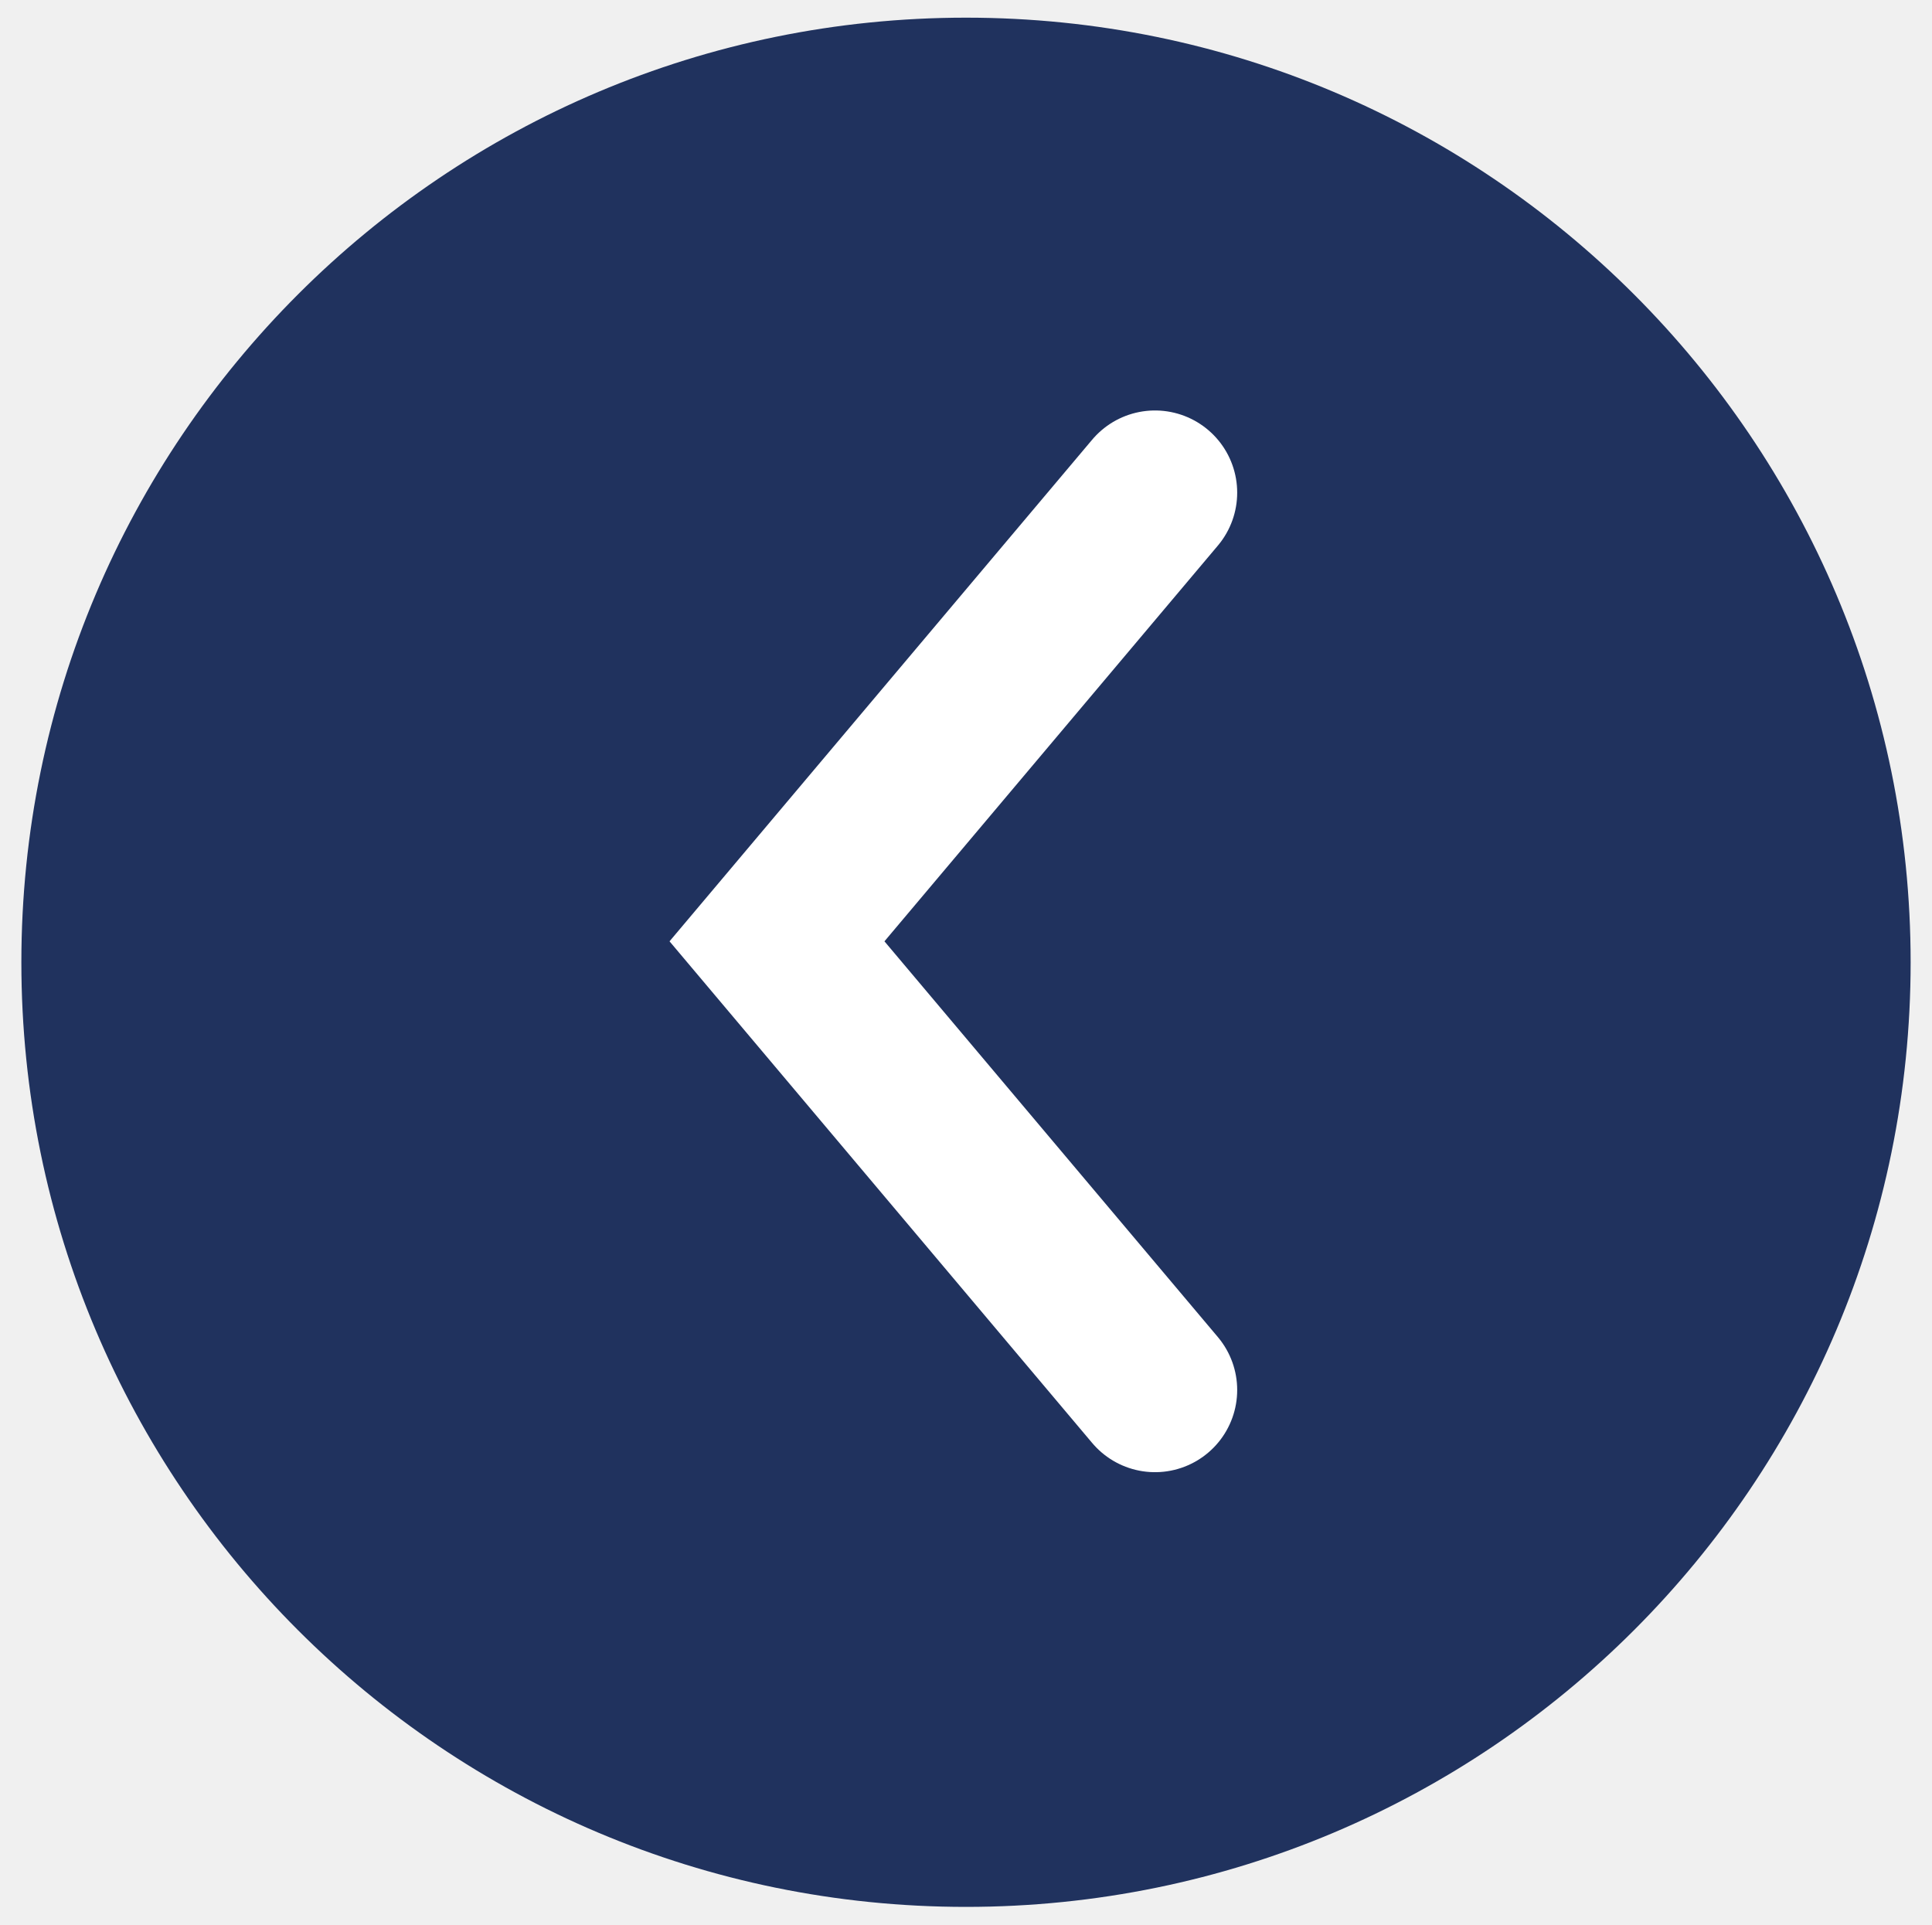
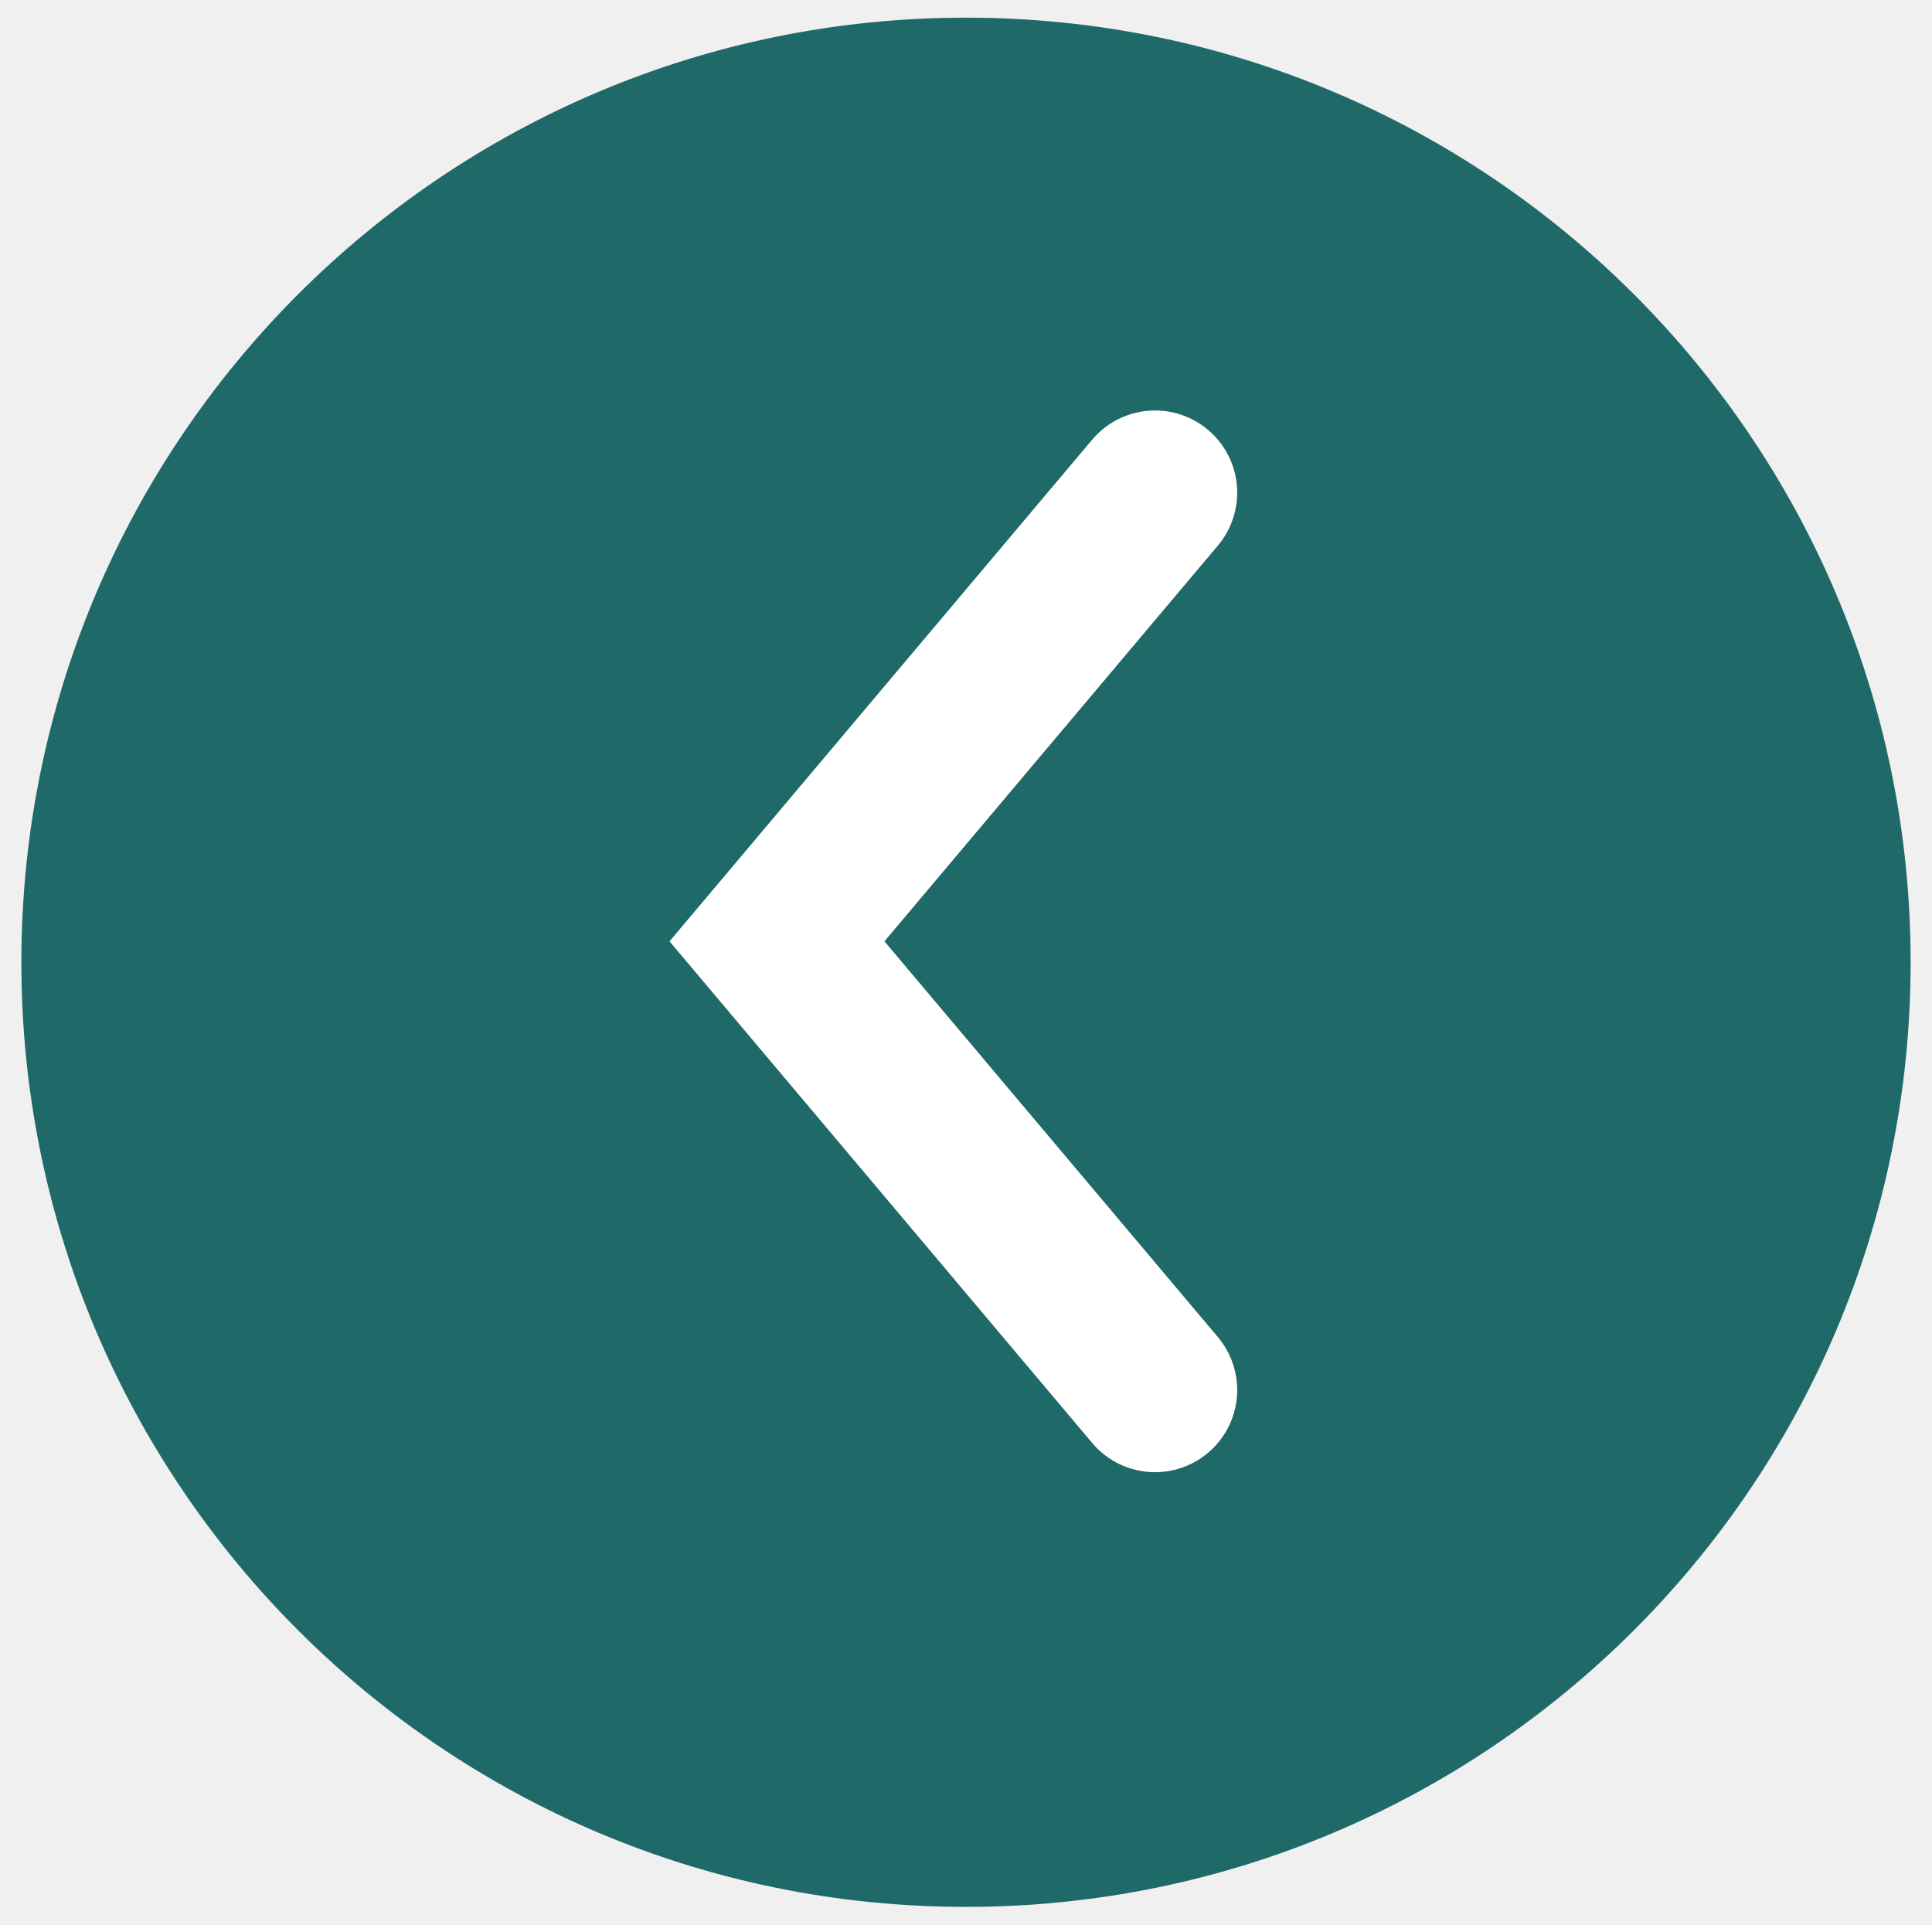
<svg xmlns="http://www.w3.org/2000/svg" viewBox="0 0 47.02 46.85" style="enable-background:new 0 0 47.02 46.85" xml:space="preserve">
-   <circle cx="23.51" cy="23.42" r="22.99" style="fill:#20325e" />
+   <circle cx="23.51" cy="23.42" r="22.99" style="fill:#206969" />
  <path style="fill:none;stroke:#fff;stroke-width:4;stroke-linecap:round;stroke-miterlimit:10" d="m28.11 33.83-4.6-5.46-4.6-5.46 4.6-5.46 4.6-5.46" />
</svg>
